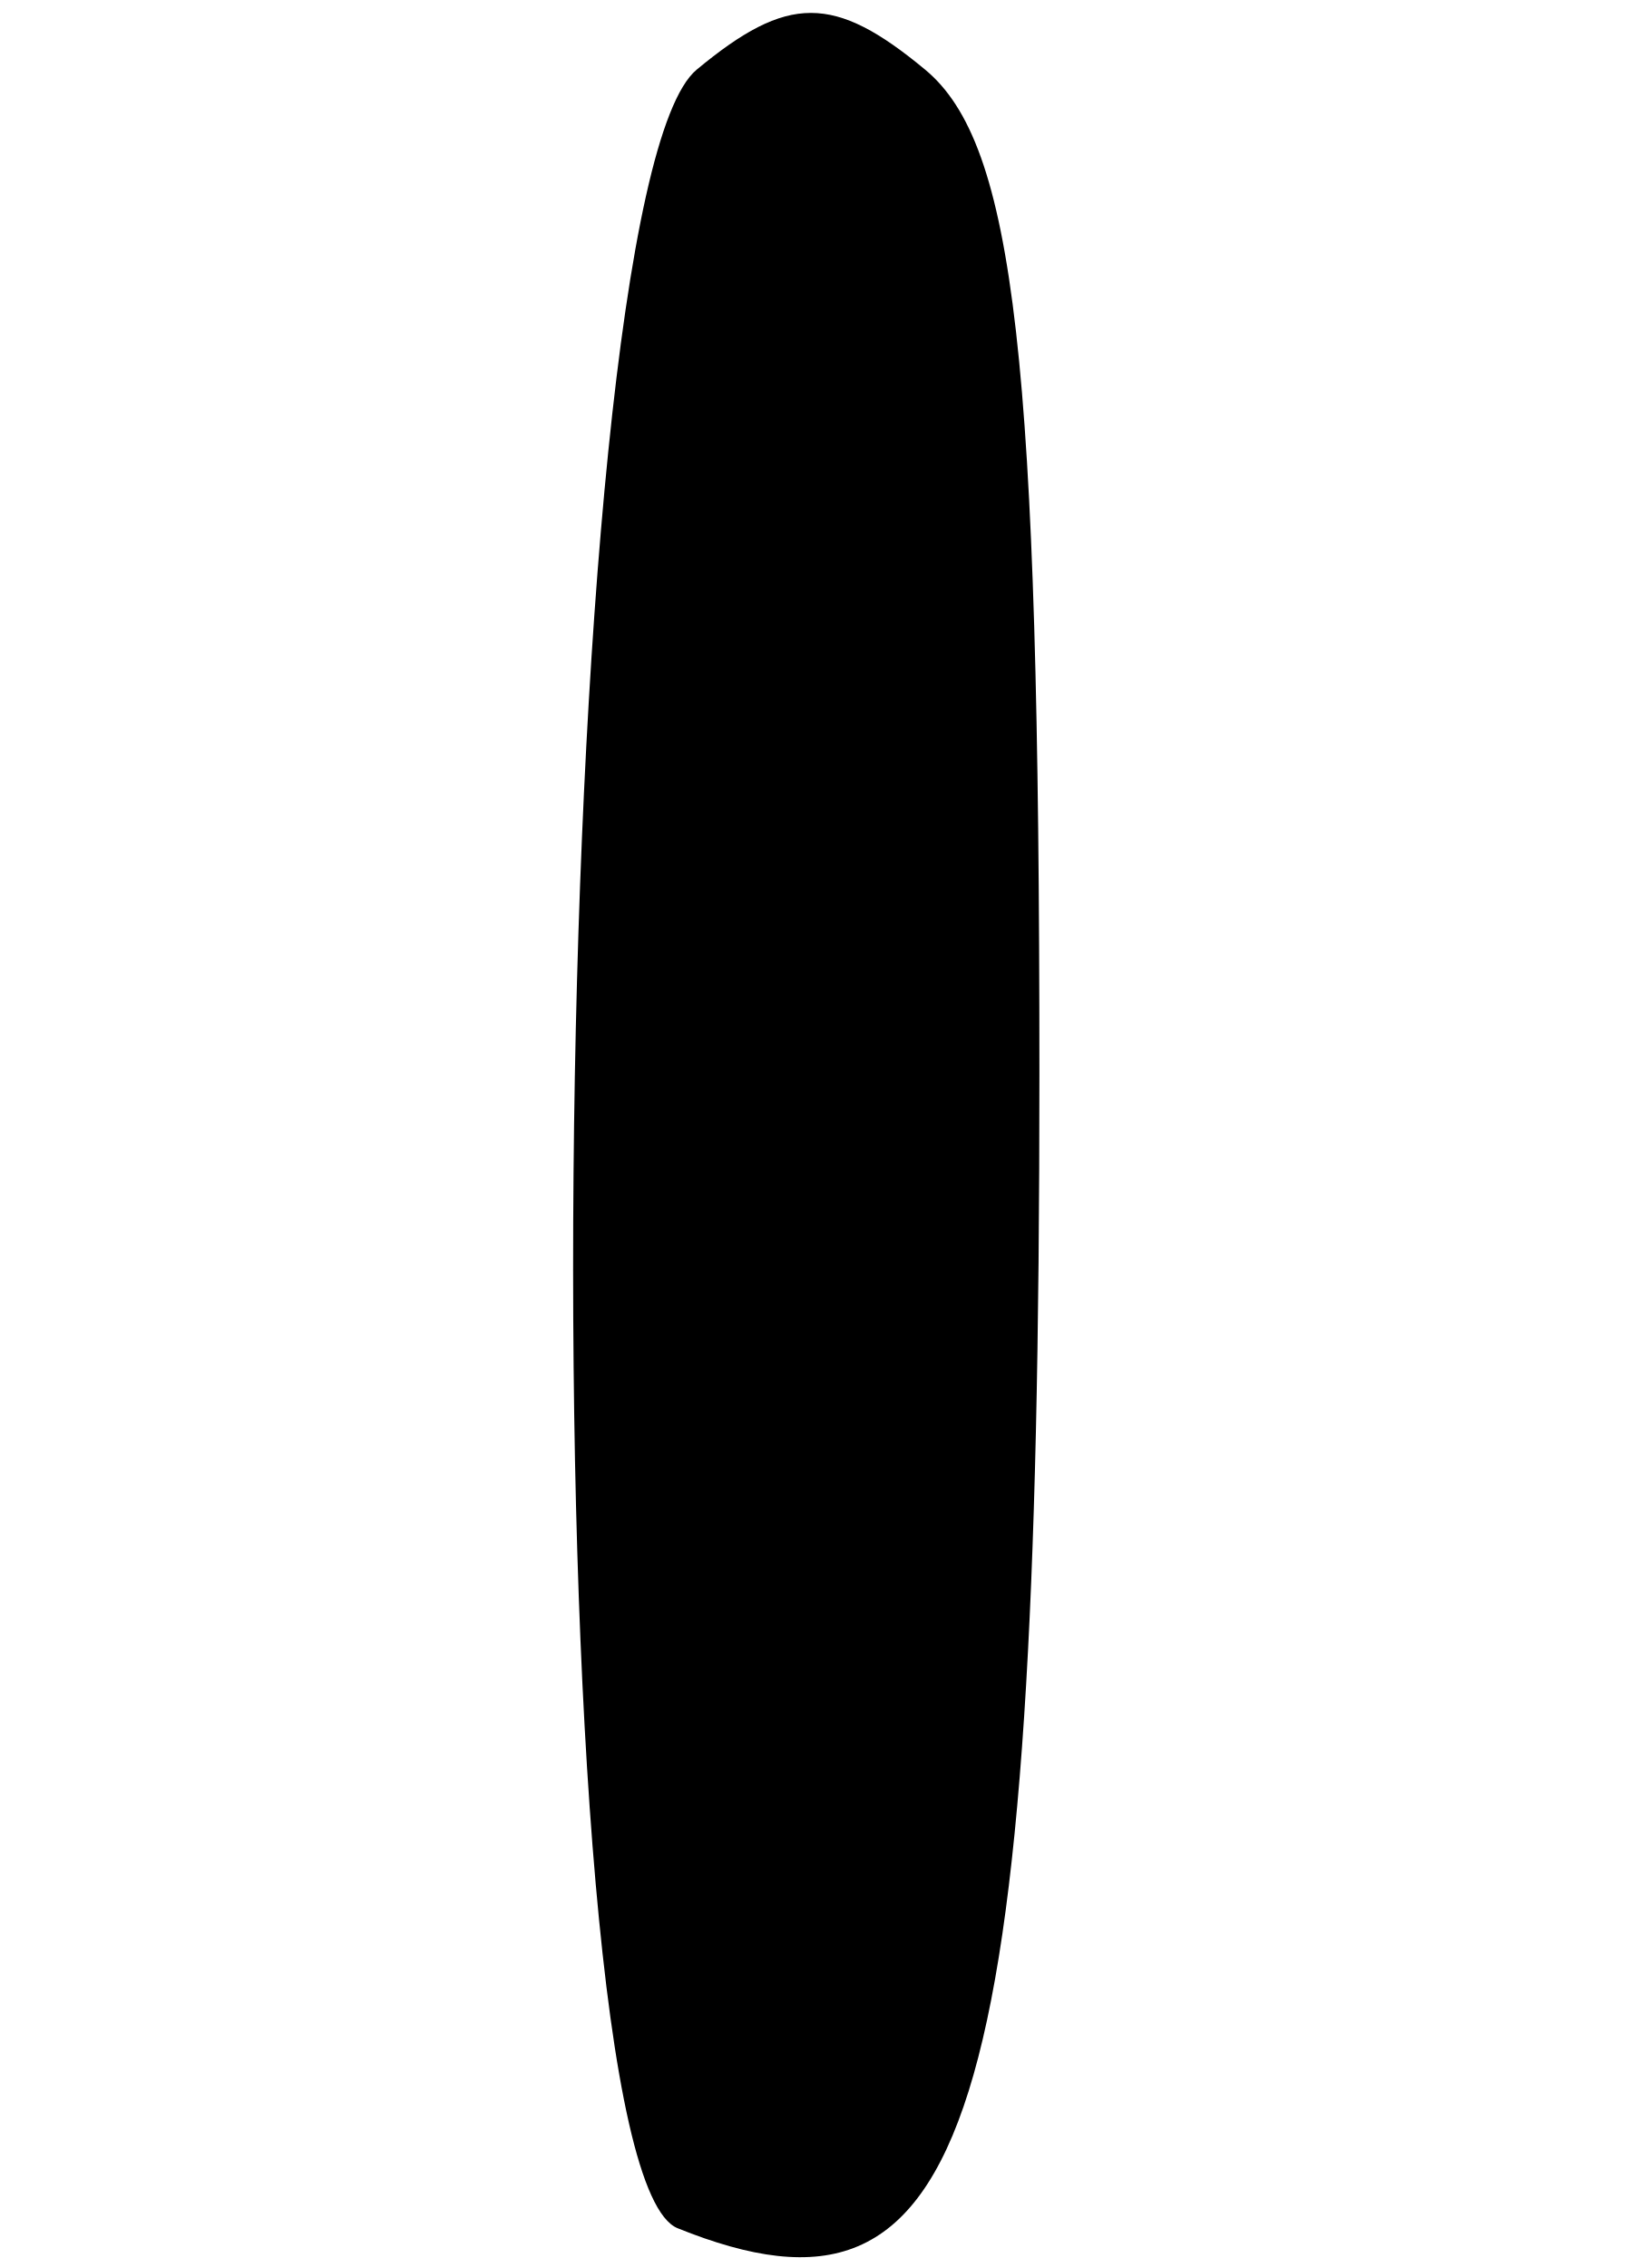
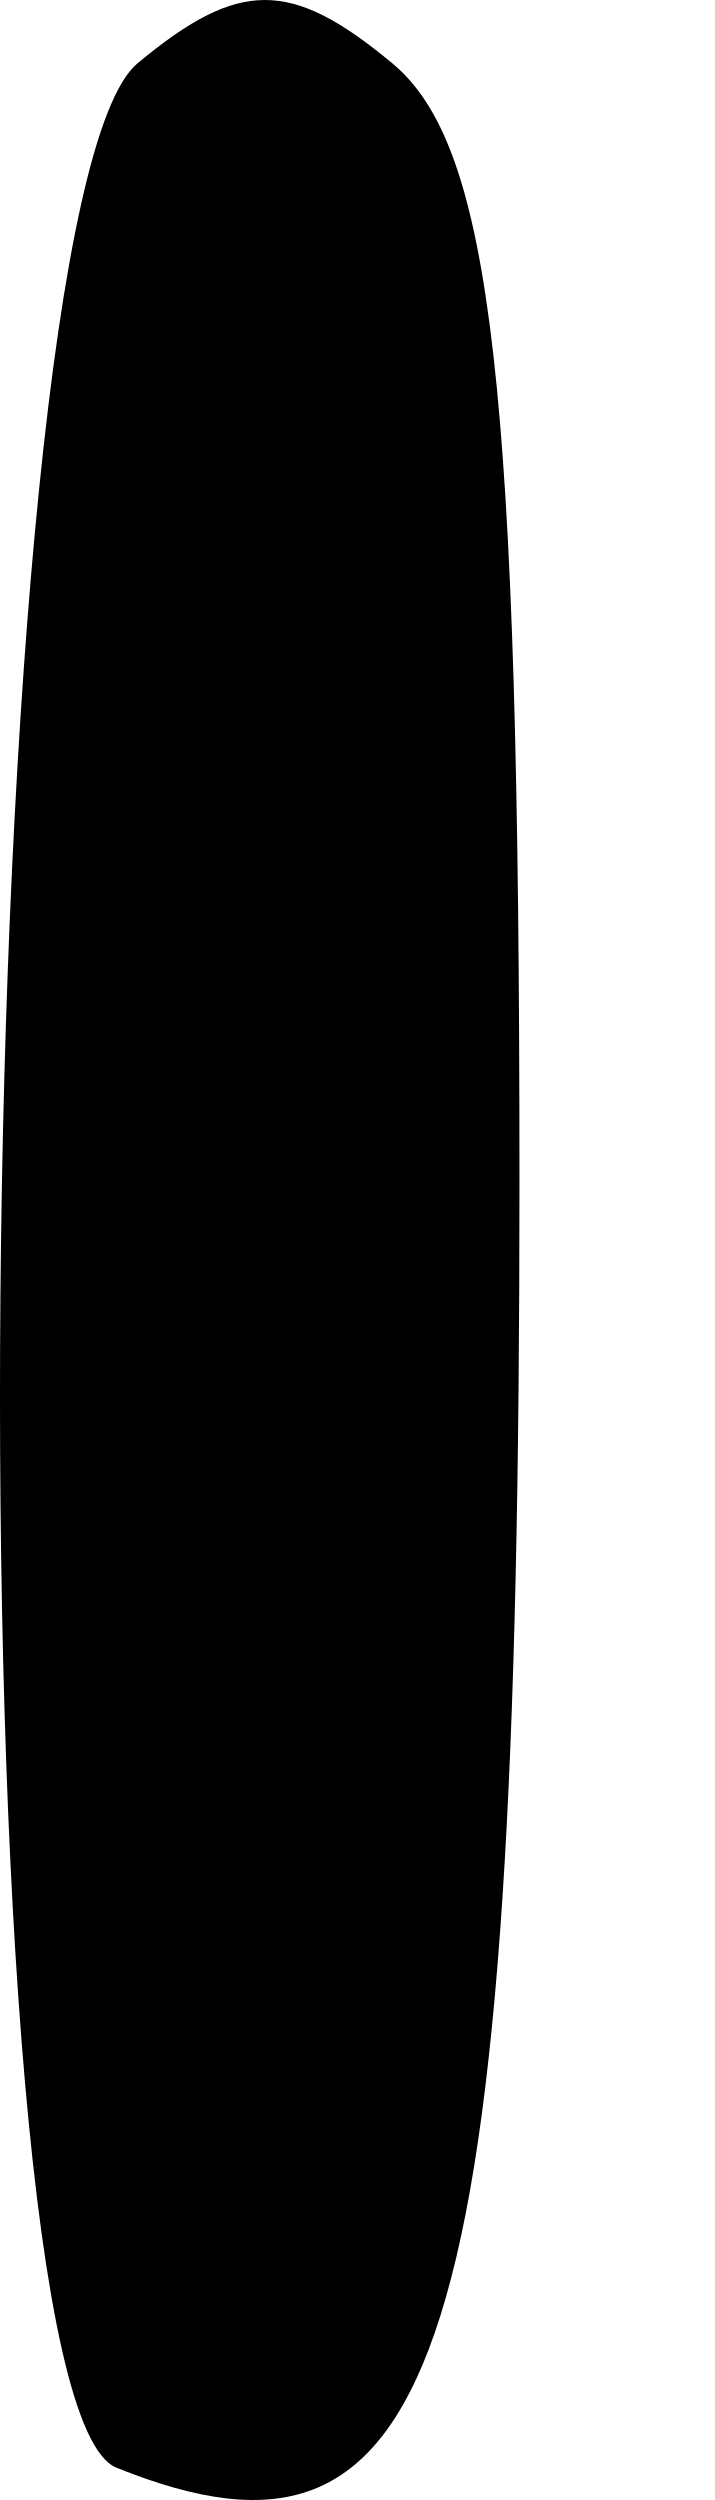
- <svg xmlns="http://www.w3.org/2000/svg" version="1.1" width="703.201" height="972.352" id="svg4455">
+ <svg xmlns="http://www.w3.org/2000/svg" version="1.1" width="274.932" height="962.2" id="svg4455">
  <defs id="defs4457" />
-   <g transform="translate(-19.10869,-14.02722)" id="layer1">
+   <g transform="translate(-264.8571,-19.5651)" id="layer1">
    <path d="m 309.666,969.327 c -64.6,-26.068 -57.144,-871.234 8.165,-925.436 39.081,-32.435 58.888,-32.435 97.972,0 38.539,31.984 48.986,123.834 48.986,430.692 0,452.253 -29.251,545.535 -155.123,494.743 z" id="path3643" style="fill:#000000" />
  </g>
</svg>
